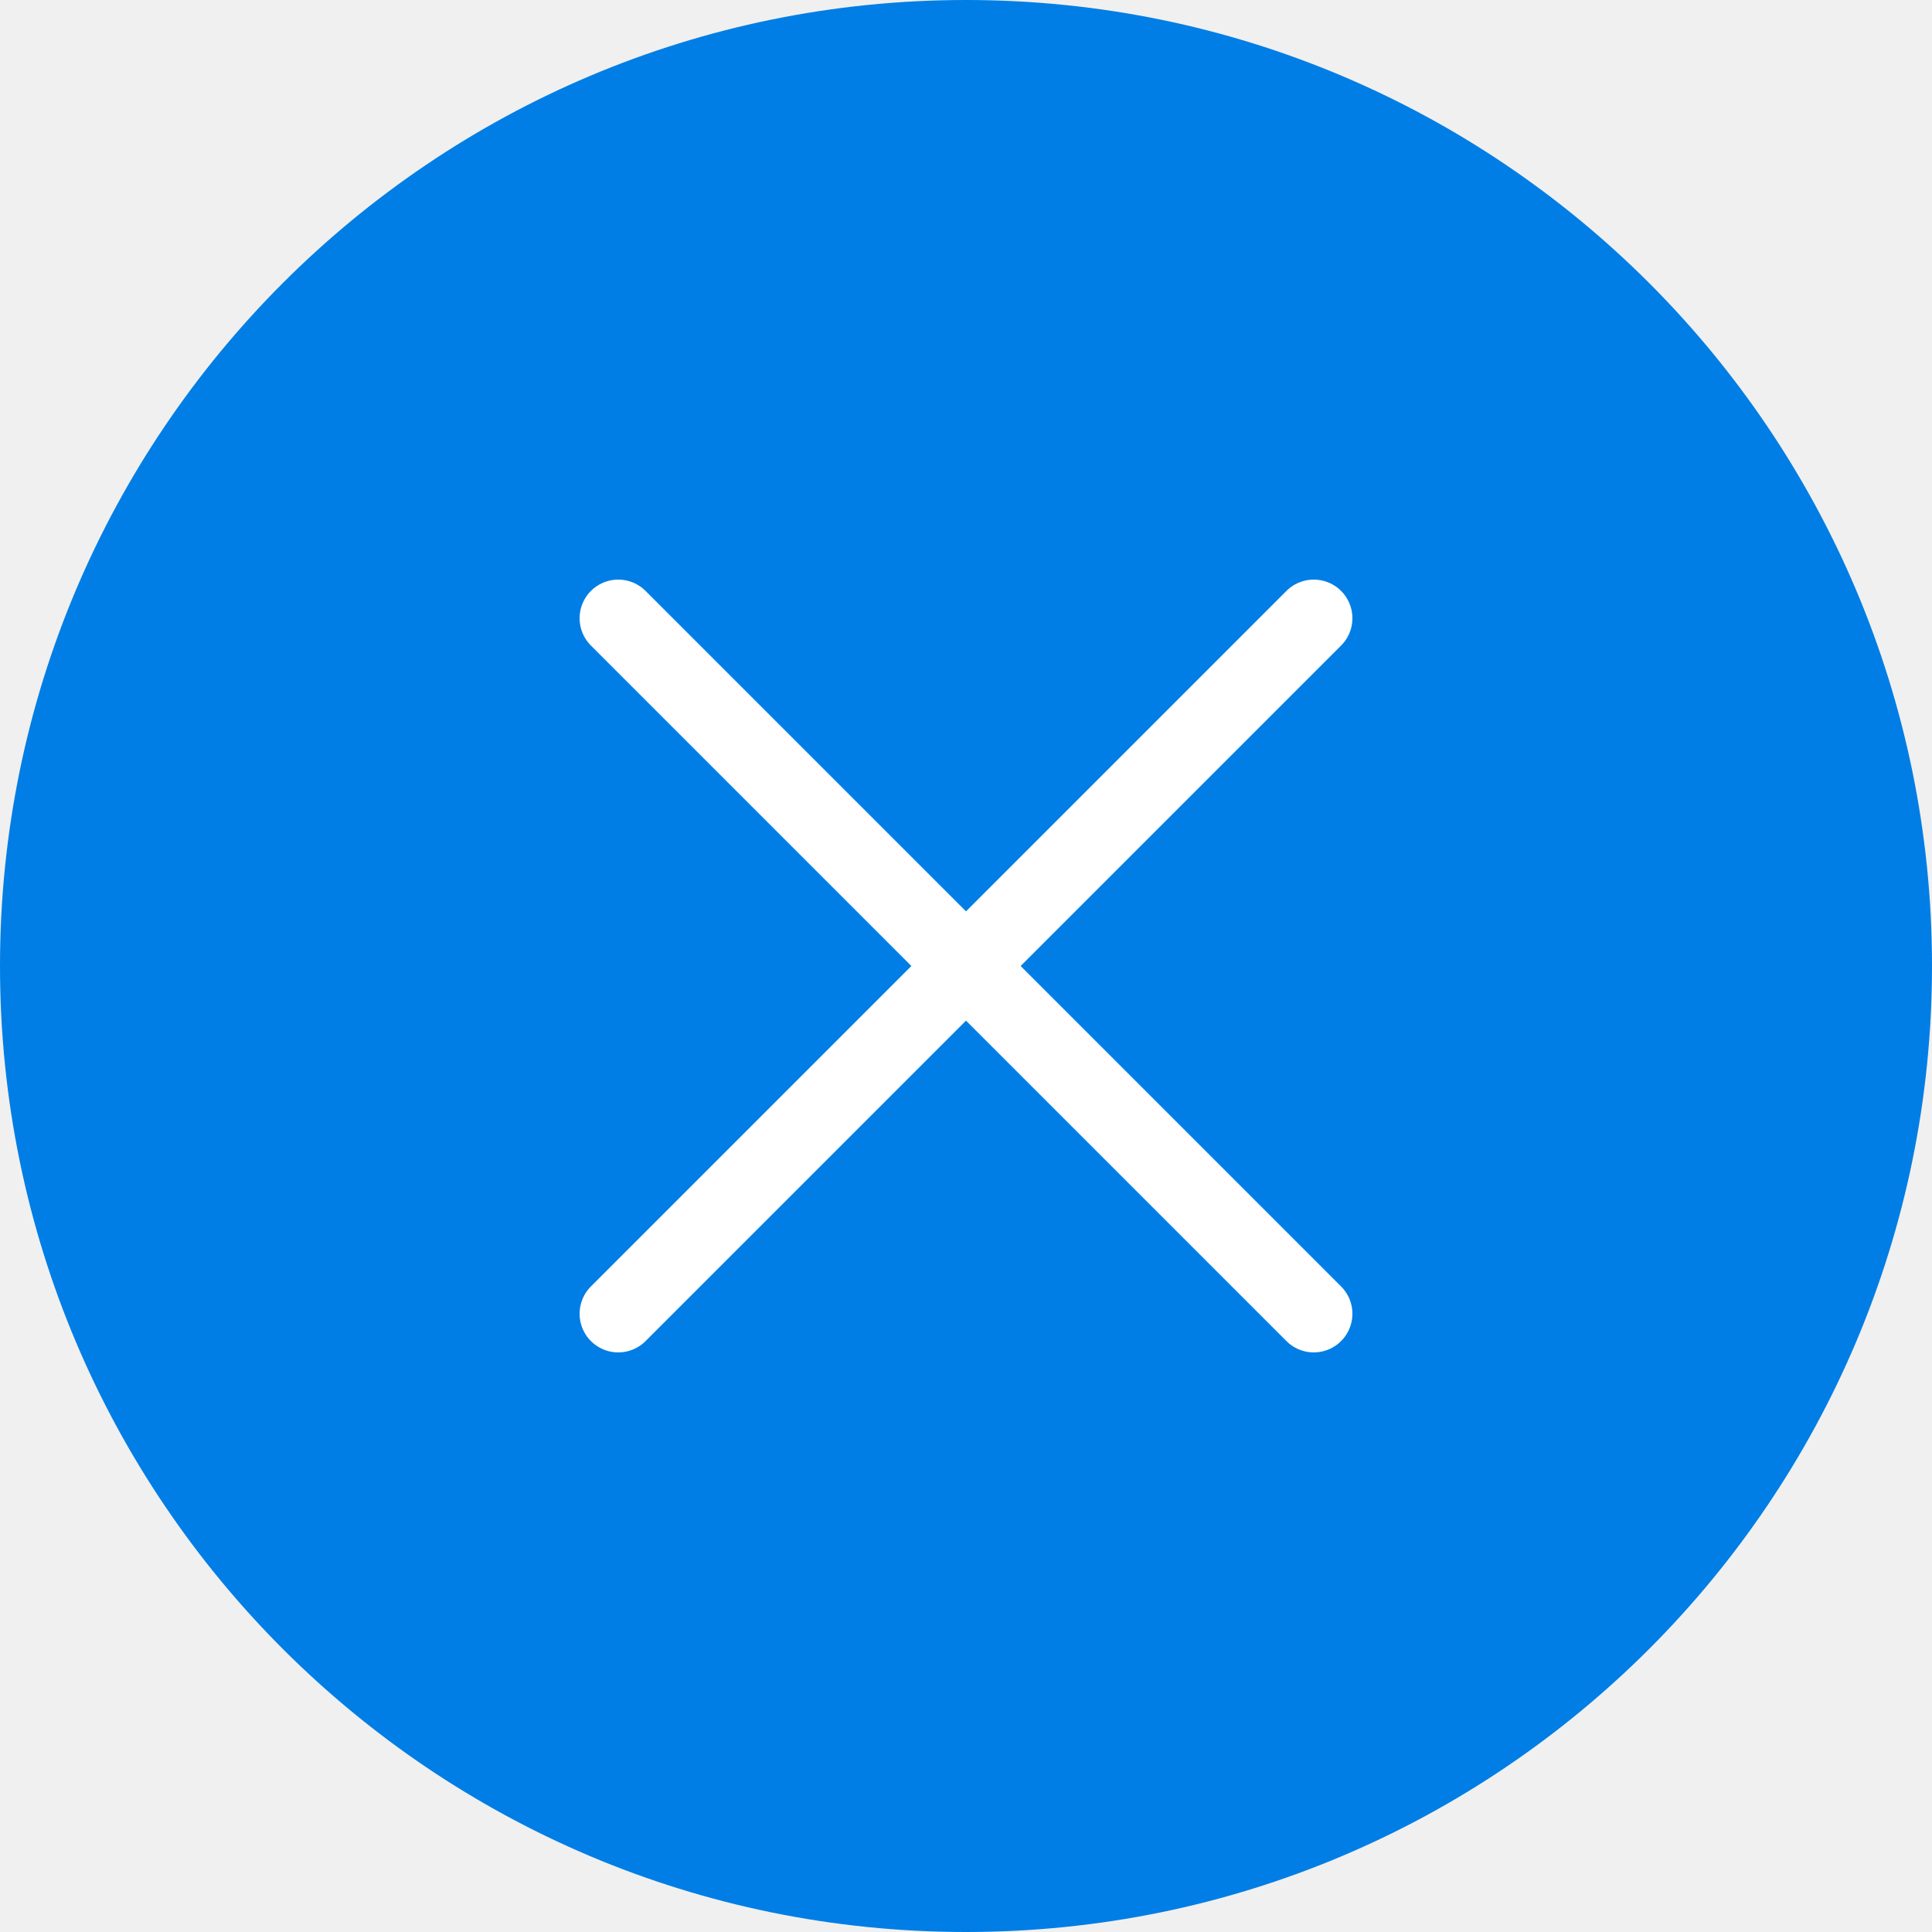
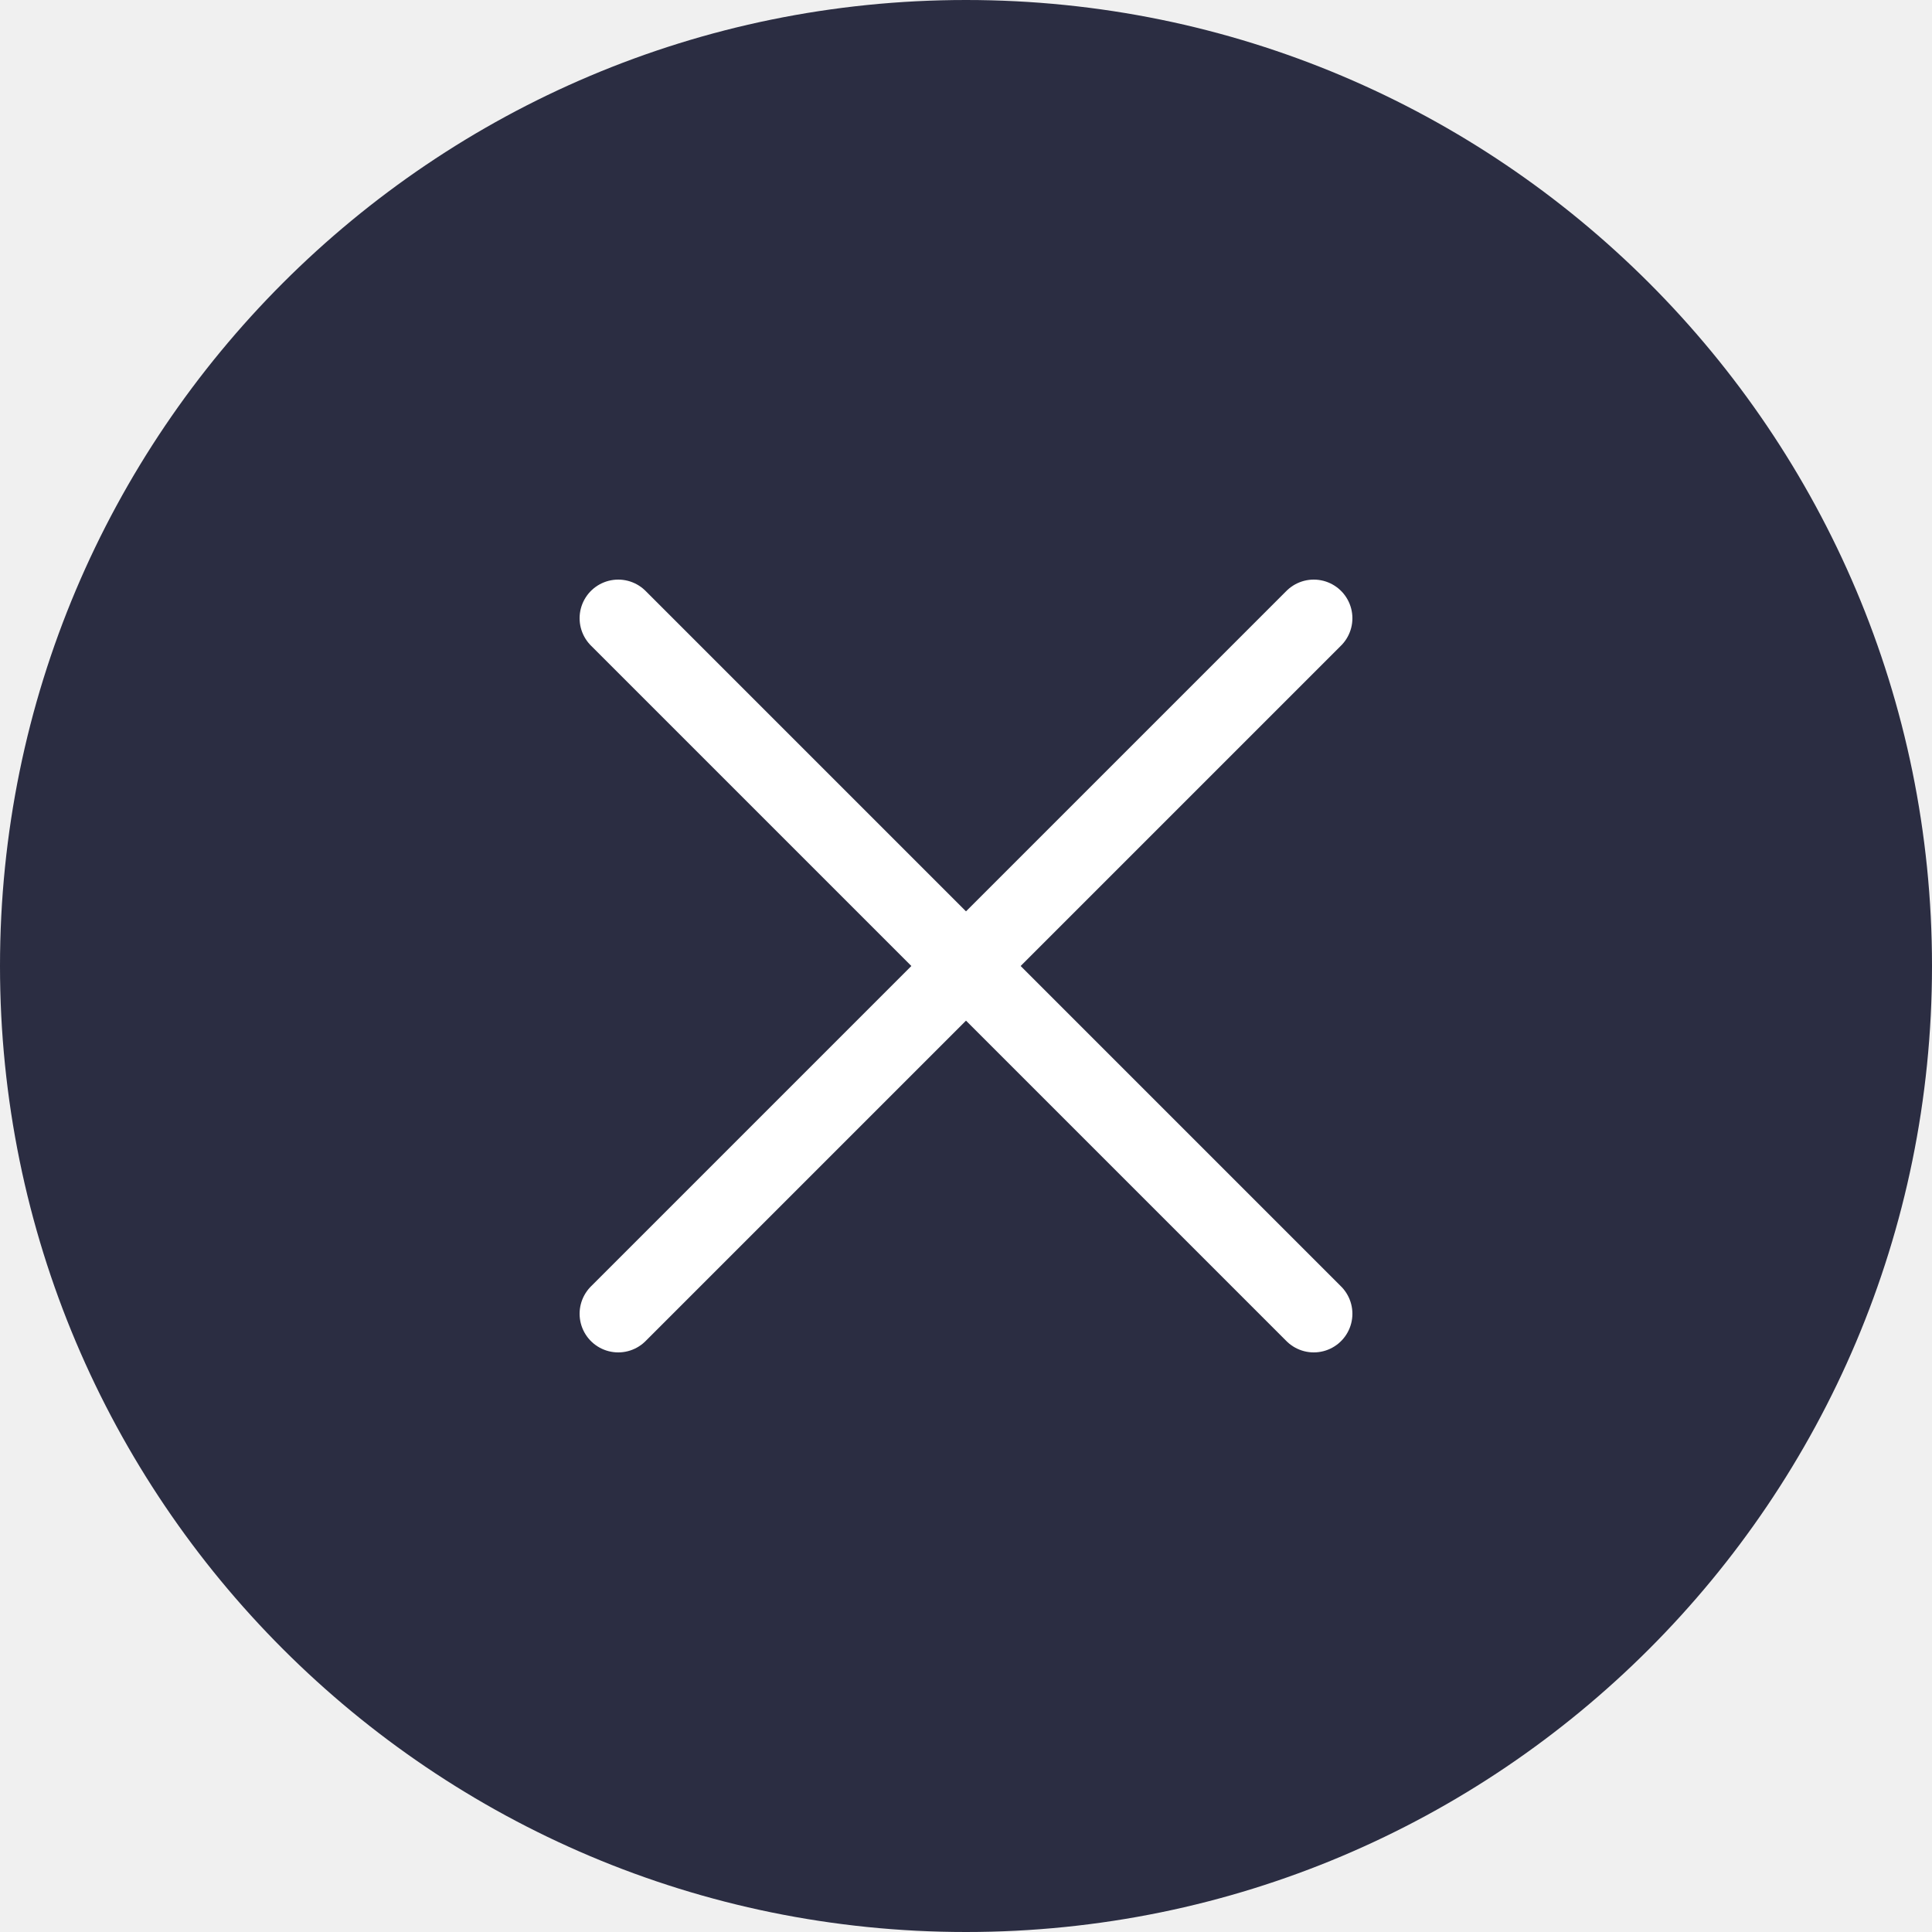
<svg xmlns="http://www.w3.org/2000/svg" version="1.1" id="Capa_1" x="0px" y="0px" viewBox="0 0 50 50" style="enable-background:new 0 0 50 50;" xml:space="preserve">
  <defs id="defs41" />
-   <circle style="fill:#007ee5" cx="25" cy="25" r="25" id="circle2" />
+   <circle style="fill:#2B2D42" cx="25" cy="25" r="25" id="circle2" />
  <polyline style="fill:none;stroke:#FFFFFF;stroke-width:2;stroke-linecap:round;stroke-miterlimit:10;" points="16,34 25,25 34,16   " id="polyline4" />
  <polyline style="fill:none;stroke:#FFFFFF;stroke-width:2;stroke-linecap:round;stroke-miterlimit:10;" points="16,16 25,25 34,34   " id="polyline6" />
  <g id="g8">
</g>
  <g id="g10">
</g>
  <g id="g12">
</g>
  <g id="g14">
</g>
  <g id="g16">
</g>
  <g id="g18">
</g>
  <g id="g20">
</g>
  <g id="g22">
</g>
  <g id="g24">
</g>
  <g id="g26">
</g>
  <g id="g28">
</g>
  <g id="g30">
</g>
  <g id="g32">
</g>
  <g id="g34">
</g>
  <g id="g36">
</g>
</svg>
